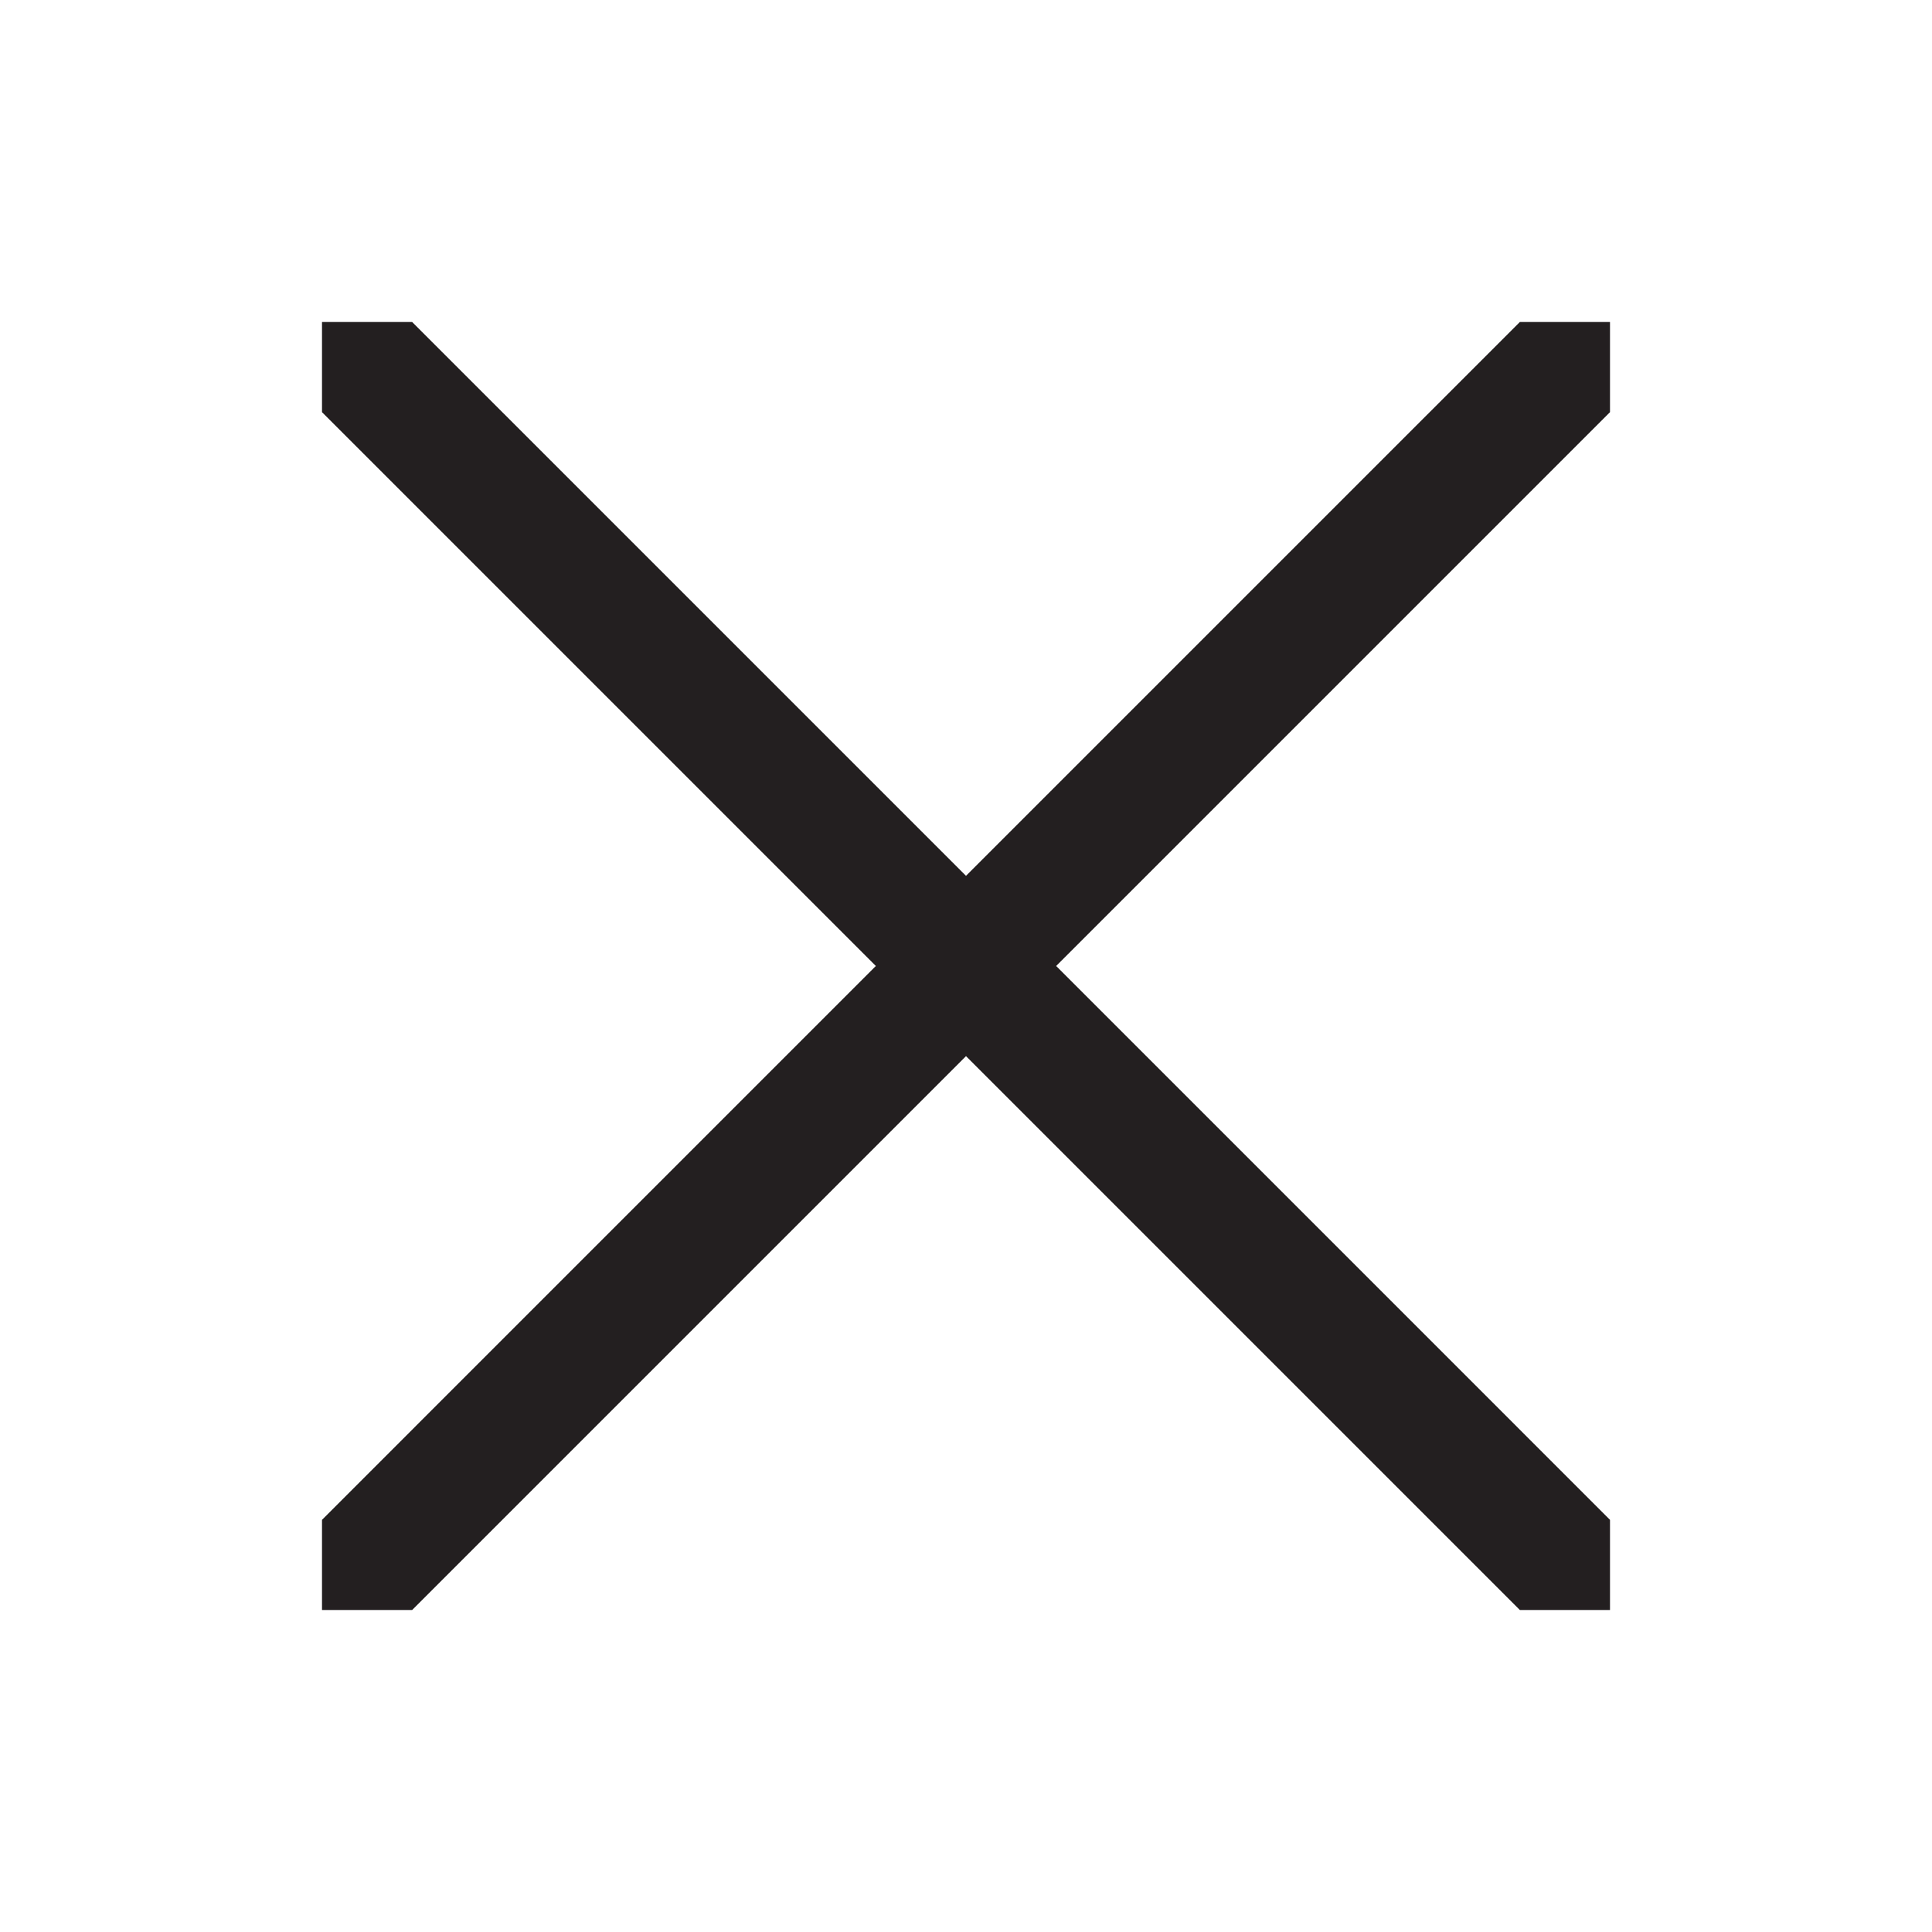
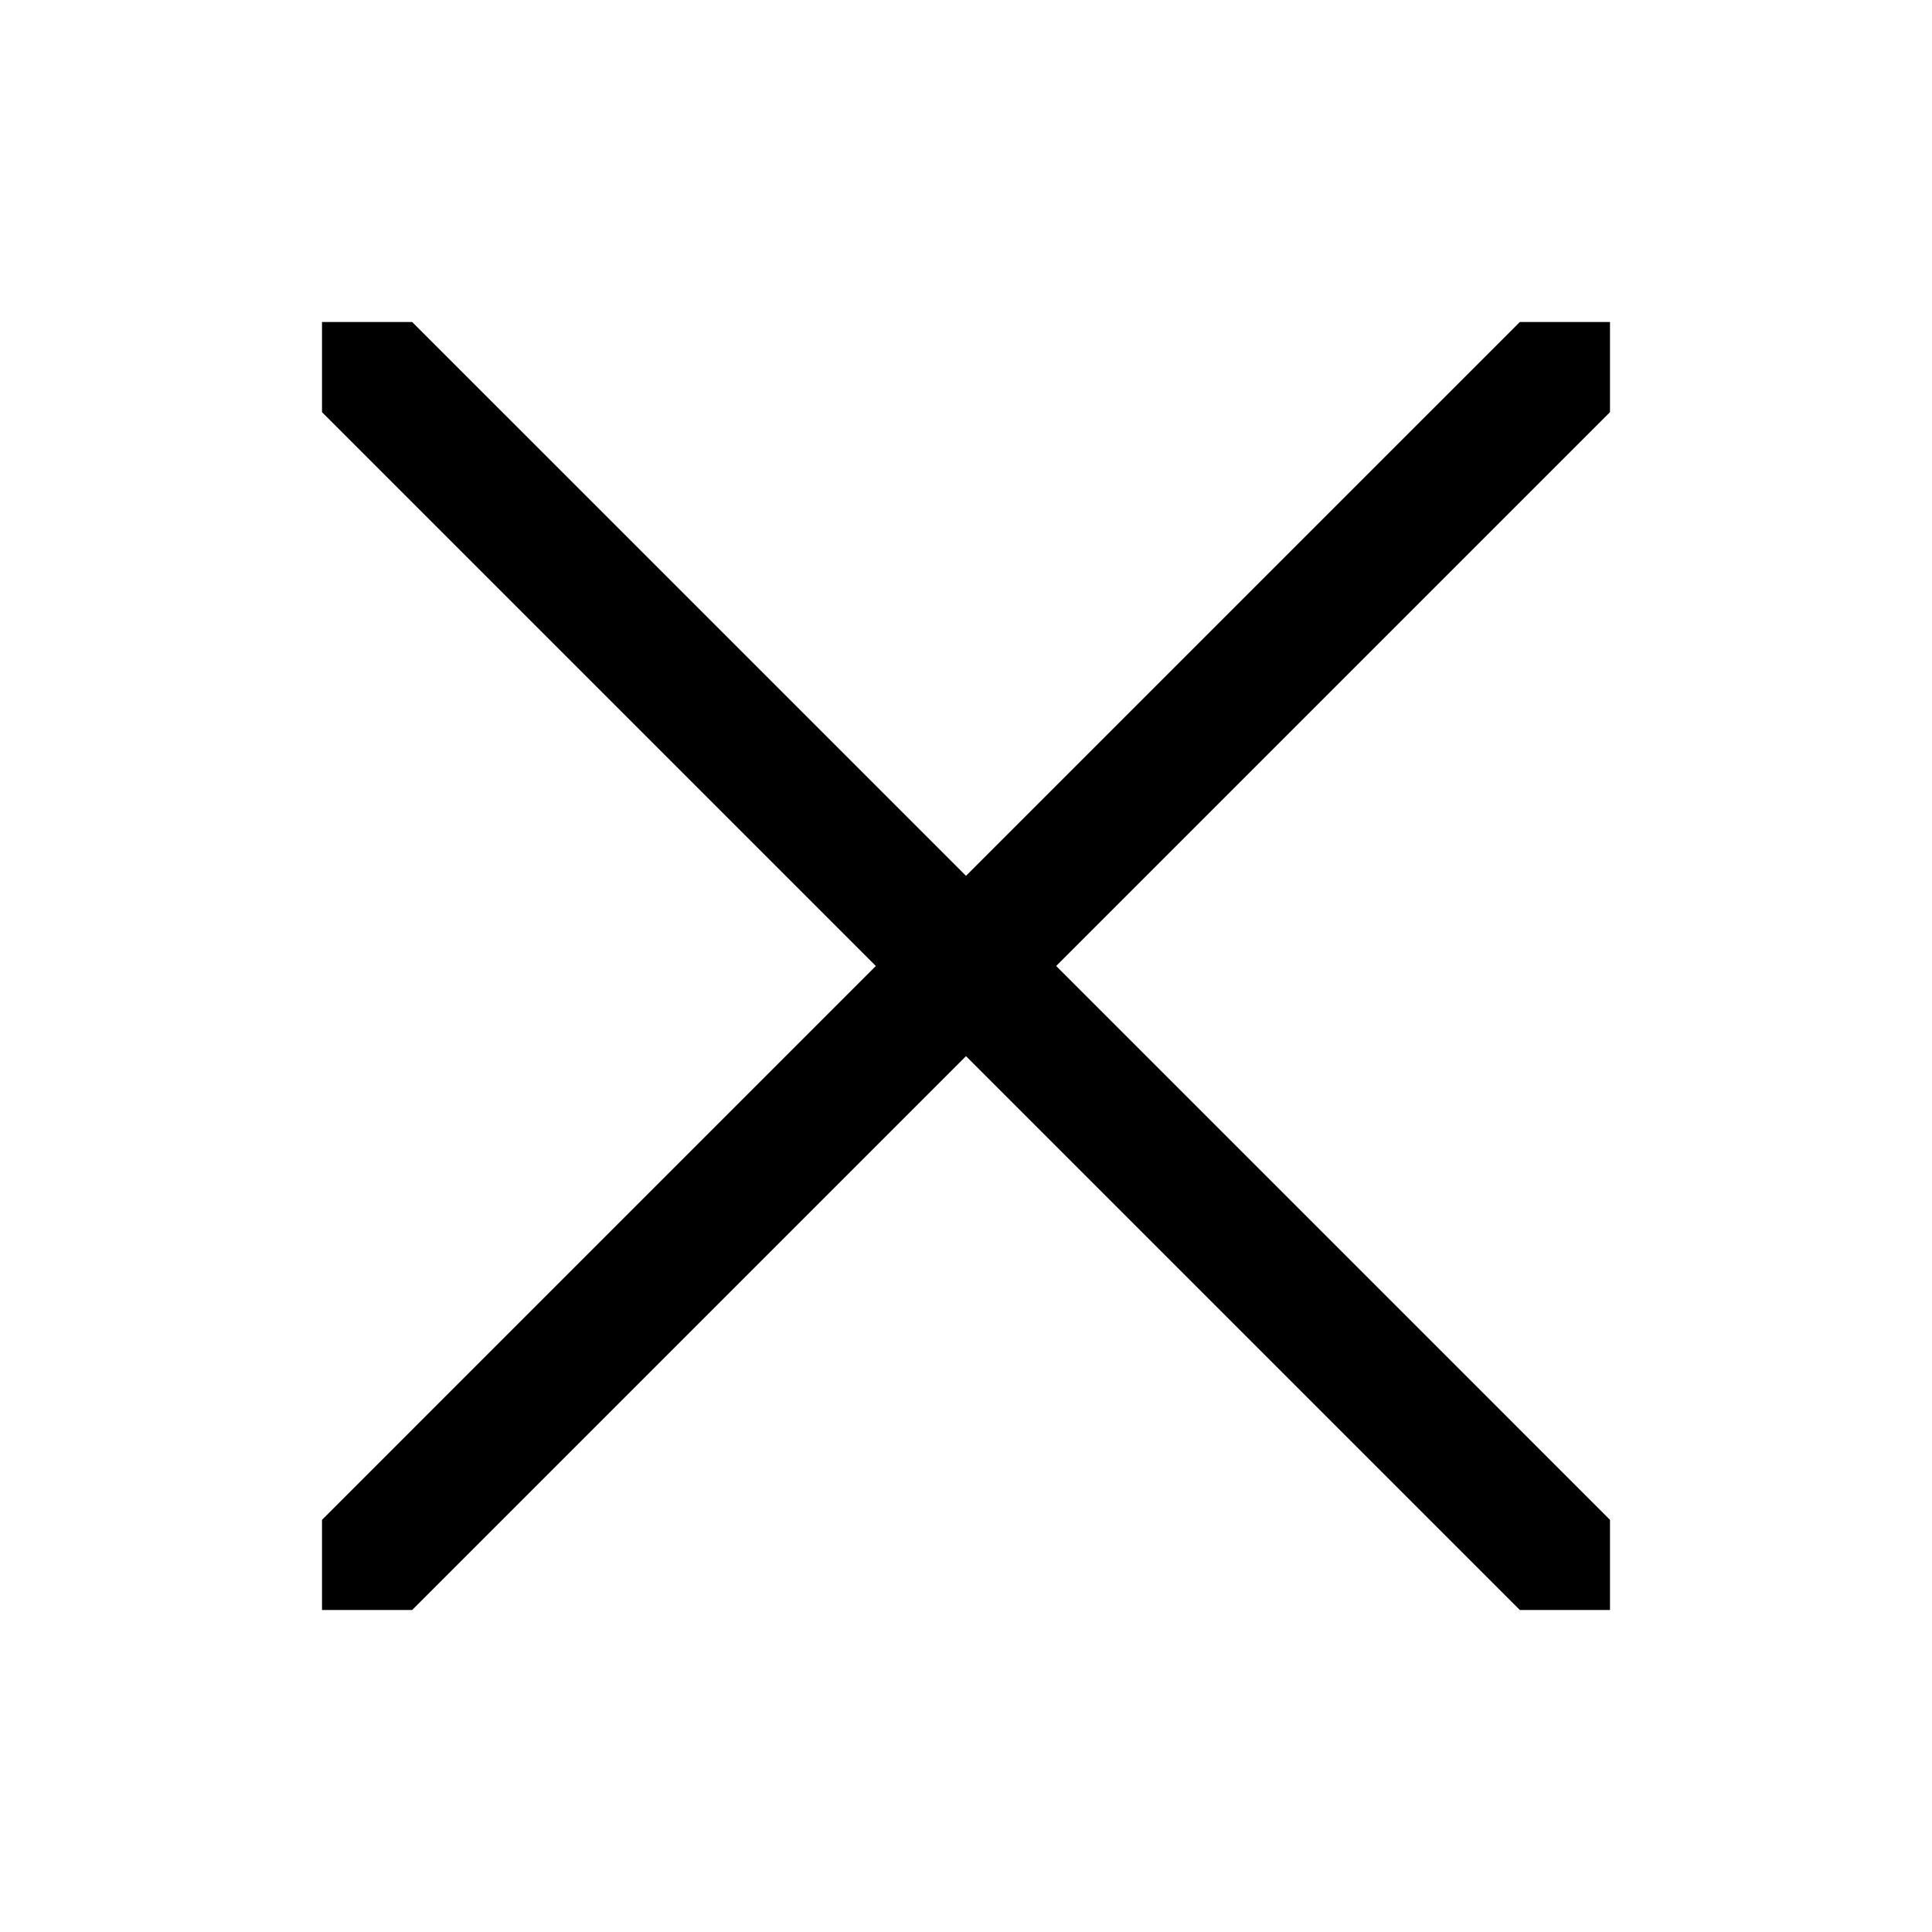
<svg xmlns="http://www.w3.org/2000/svg" version="1.1" id="Layer_2" x="0px" y="0px" viewBox="0 0 30 30" style="enable-background:new 0 0 30 30;" xml:space="preserve">
-   <style type="text/css">
- 	.st0{fill:#231F20;}
- </style>
-   <polygon class="st0" points="15,16.4 23.6,25 25,25 25,23.6 16.4,15 25,6.4 25,5 23.6,5 15,13.6 6.4,5 5,5 5,6.4 13.6,15 5,23.6   5,25 6.4,25 " />
+   <polygon fill="currentColor" points="15,16.4 23.6,25 25,25 25,23.6 16.4,15 25,6.4 25,5 23.6,5 15,13.6 6.4,5 5,5 5,6.4 13.6,15 5,23.6   5,25 6.4,25 " />
</svg>
